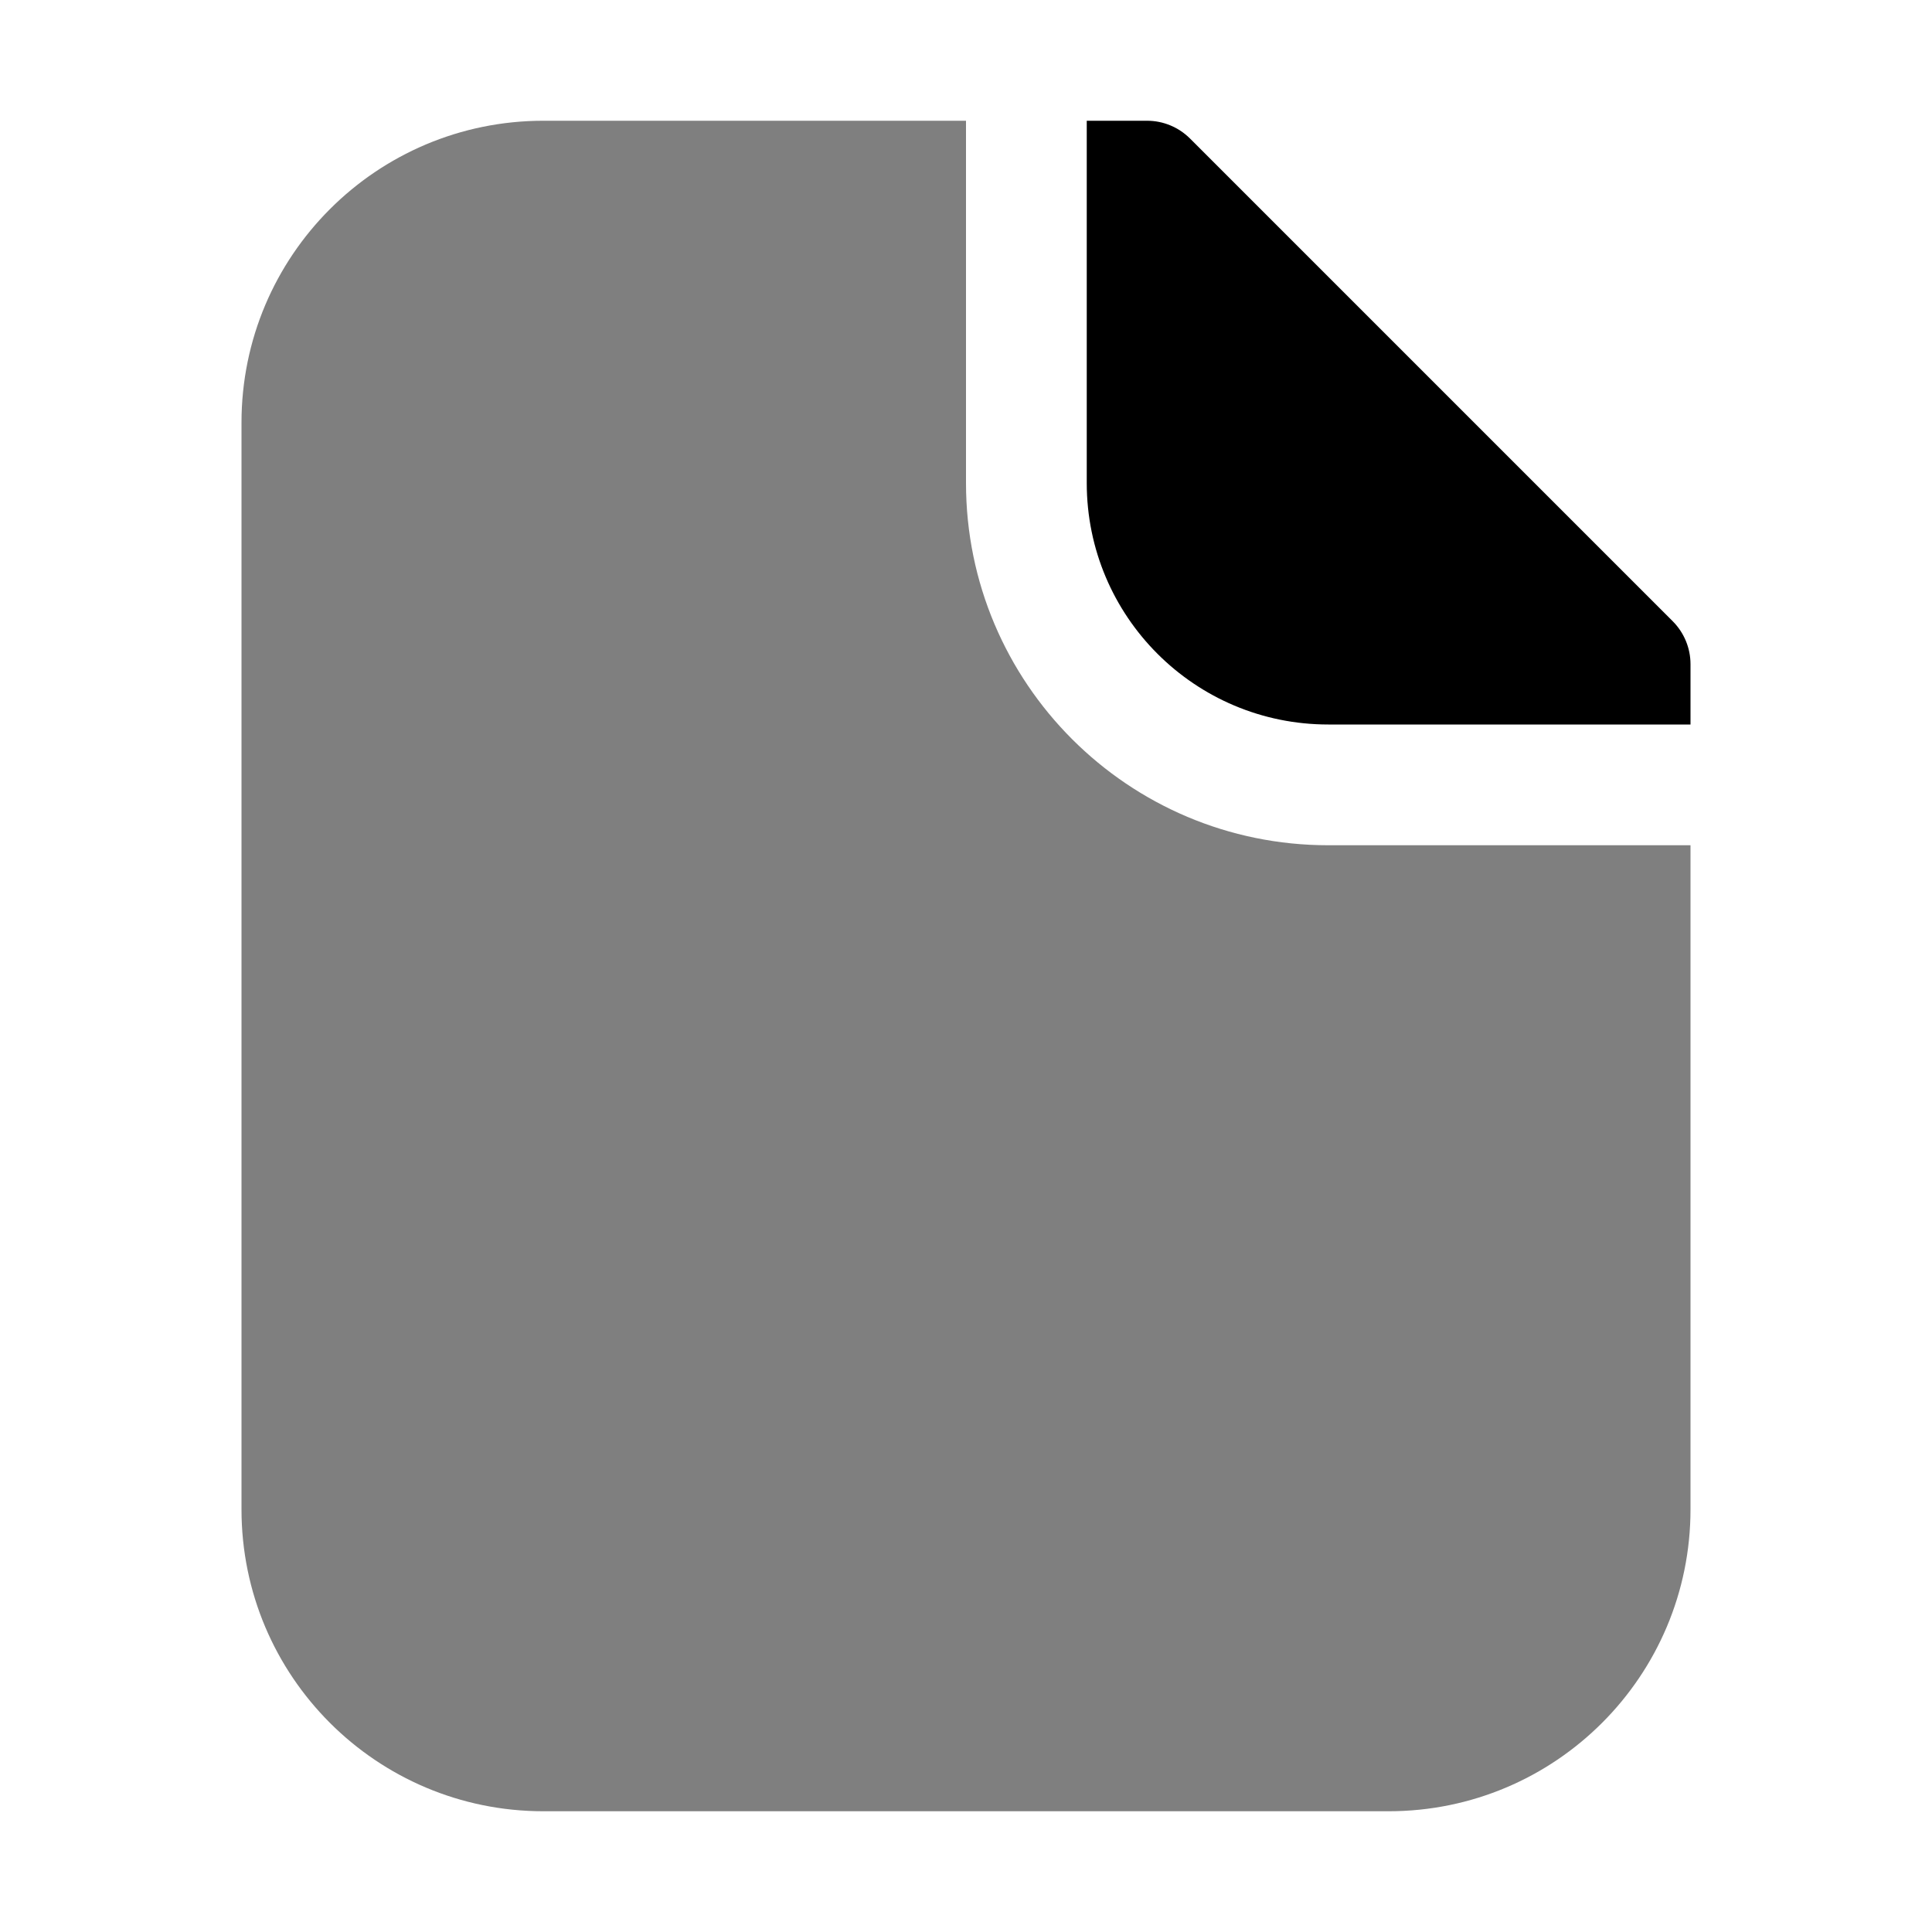
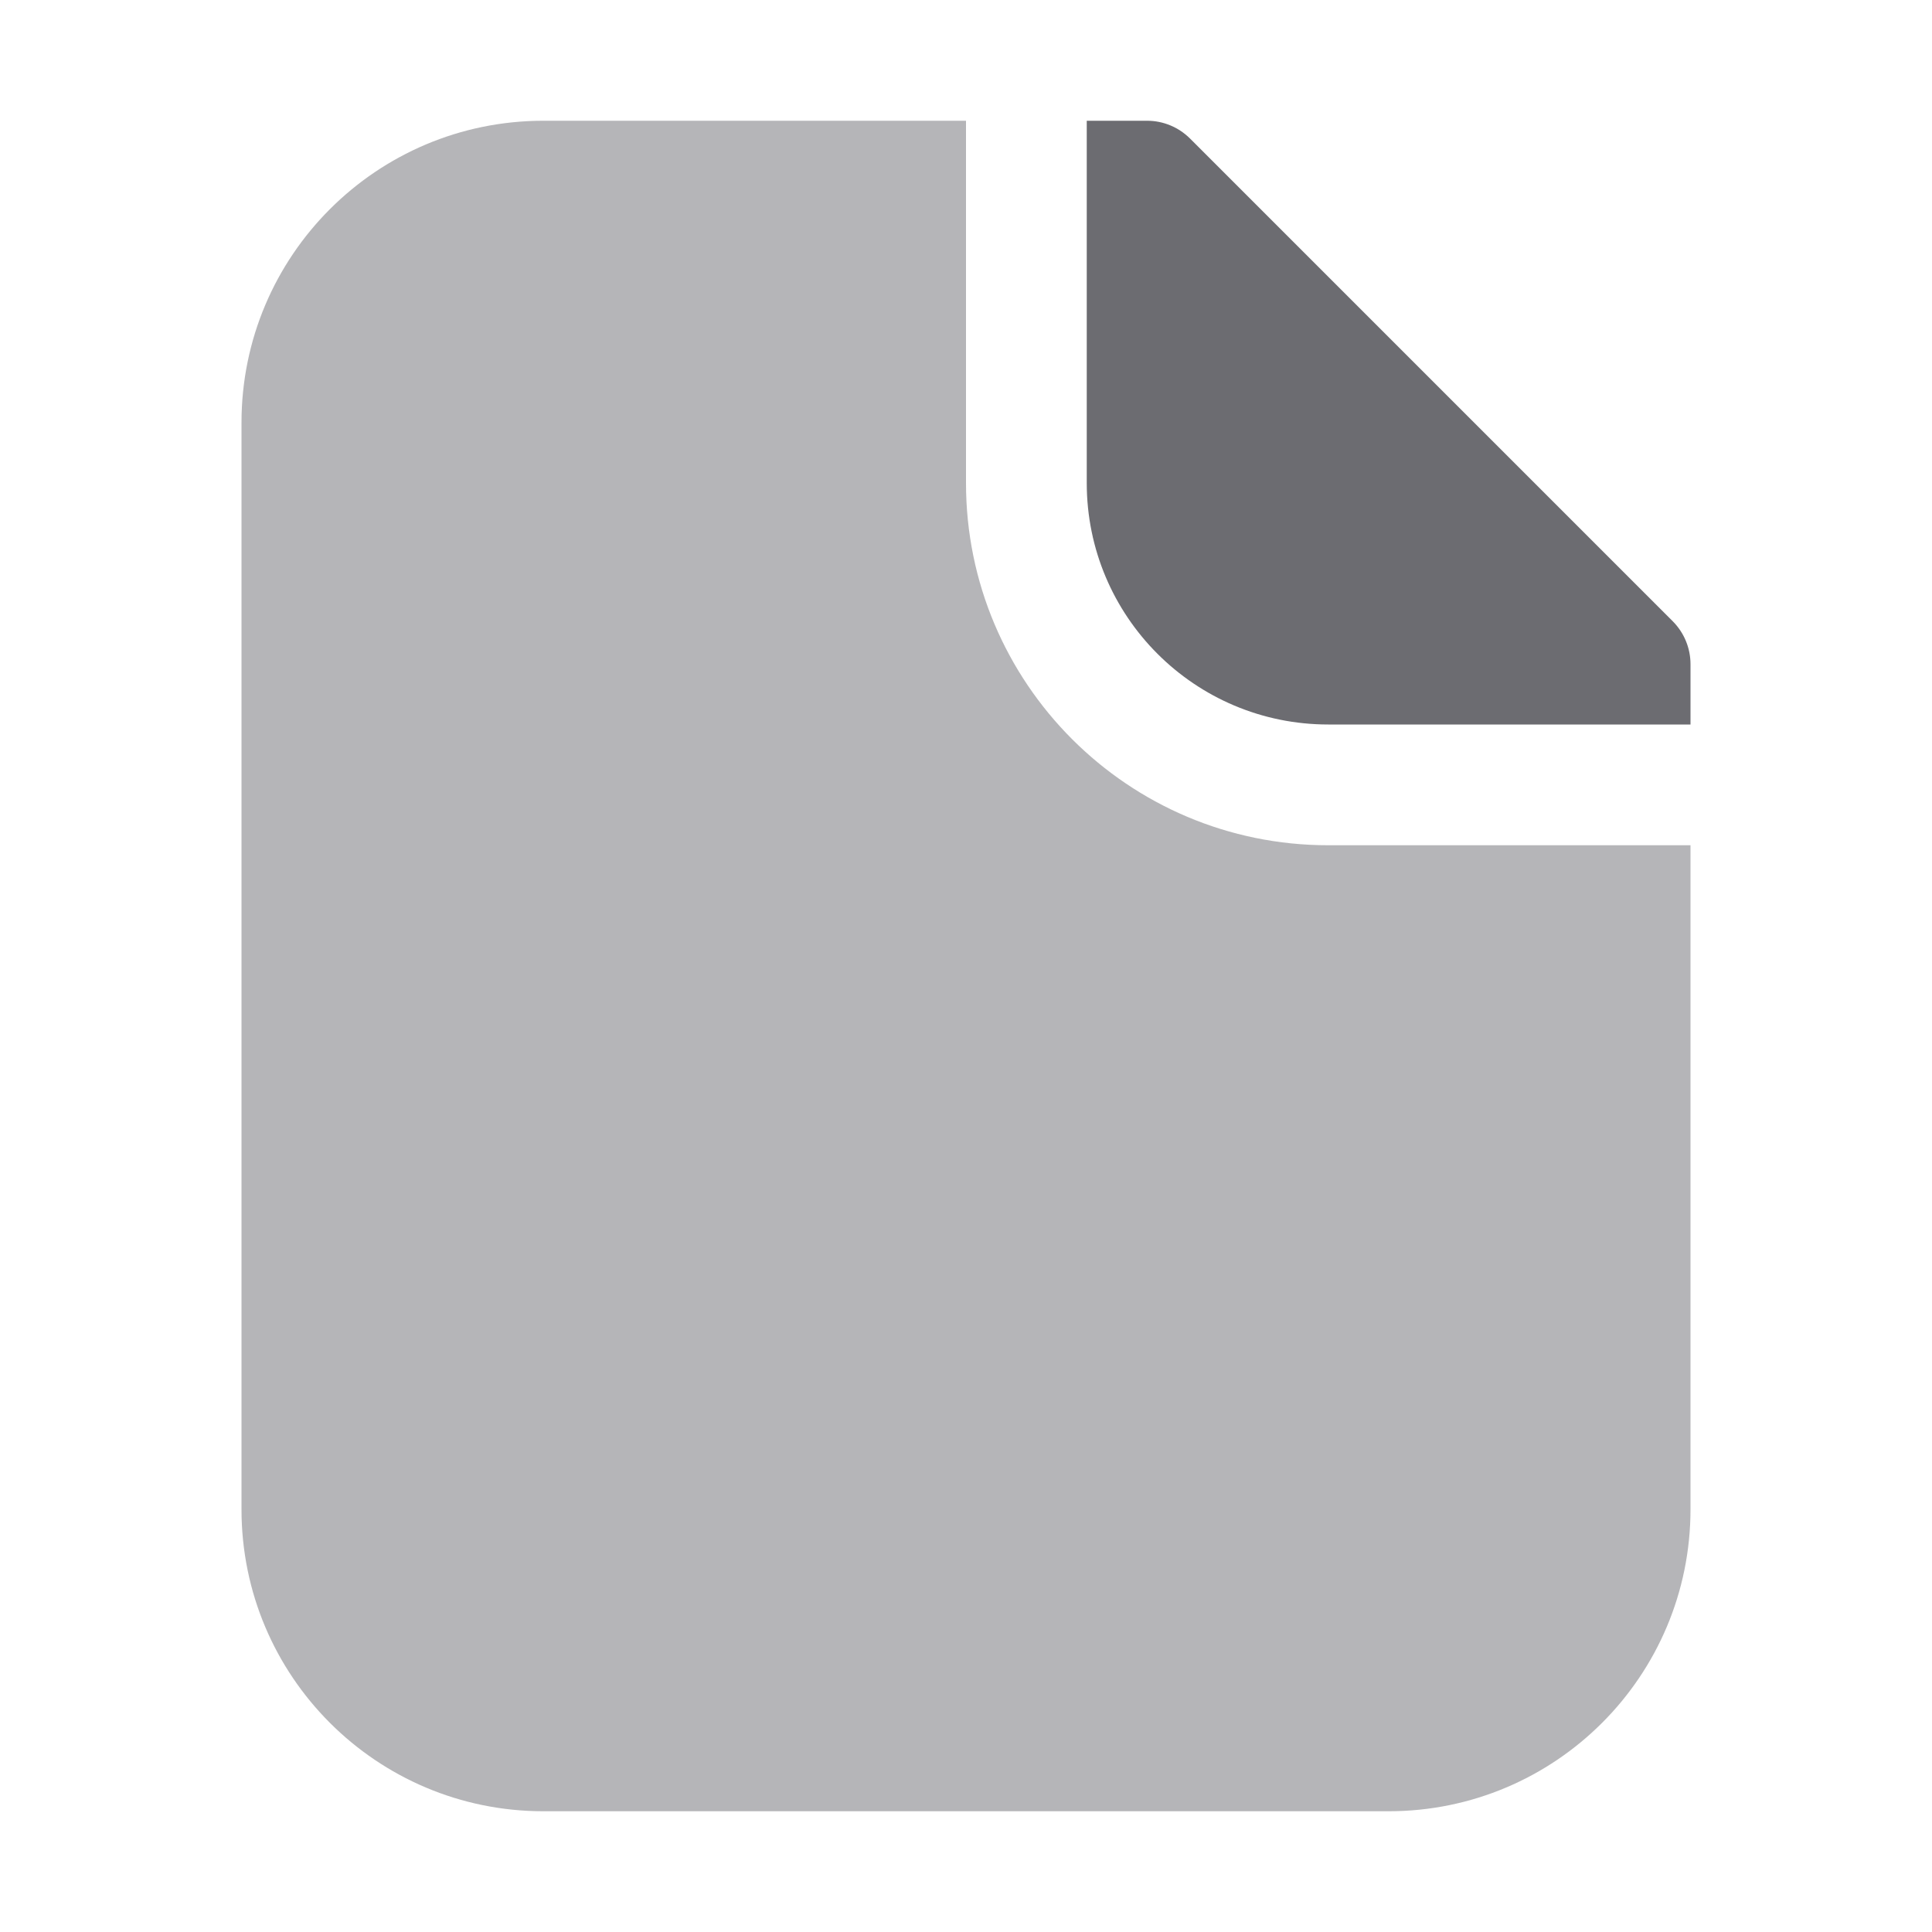
<svg xmlns="http://www.w3.org/2000/svg" width="16" height="16" viewBox="0 0 16 16" fill="none">
-   <path opacity="0.5" d="M8 1V4C8 5.657 9.343 7 11 7H14V12.5C14 13.881 12.881 15 11.5 15H4.5C3.119 15 2 13.881 2 12.5V3.5C2 2.119 3.119 1 4.5 1H8Z" fill="currentColor" />
-   <path d="M9.5 1C9.633 1 9.76 1.053 9.854 1.146L13.854 5.146C13.947 5.24 14 5.367 14 5.5V6H11C9.895 6 9 5.105 9 4V1H9.5Z" fill="currentColor" />
+   <path id="bg" opacity="0.5" d="M8 1V4C8 5.657 9.343 7 11 7H14V12.5C14 13.881 12.881 15 11.5 15H4.5C3.119 15 2 13.881 2 12.5V3.5C2 2.119 3.119 1 4.5 1H8Z" fill="#6C6C71" class="bg" />
+   <path id="fg" d="M9.5 1C9.633 1 9.76 1.053 9.854 1.146L13.854 5.146C13.947 5.24 14 5.367 14 5.5V6H11C9.895 6 9 5.105 9 4V1H9.5Z" fill="#6C6C71" class="fg" />
</svg>
